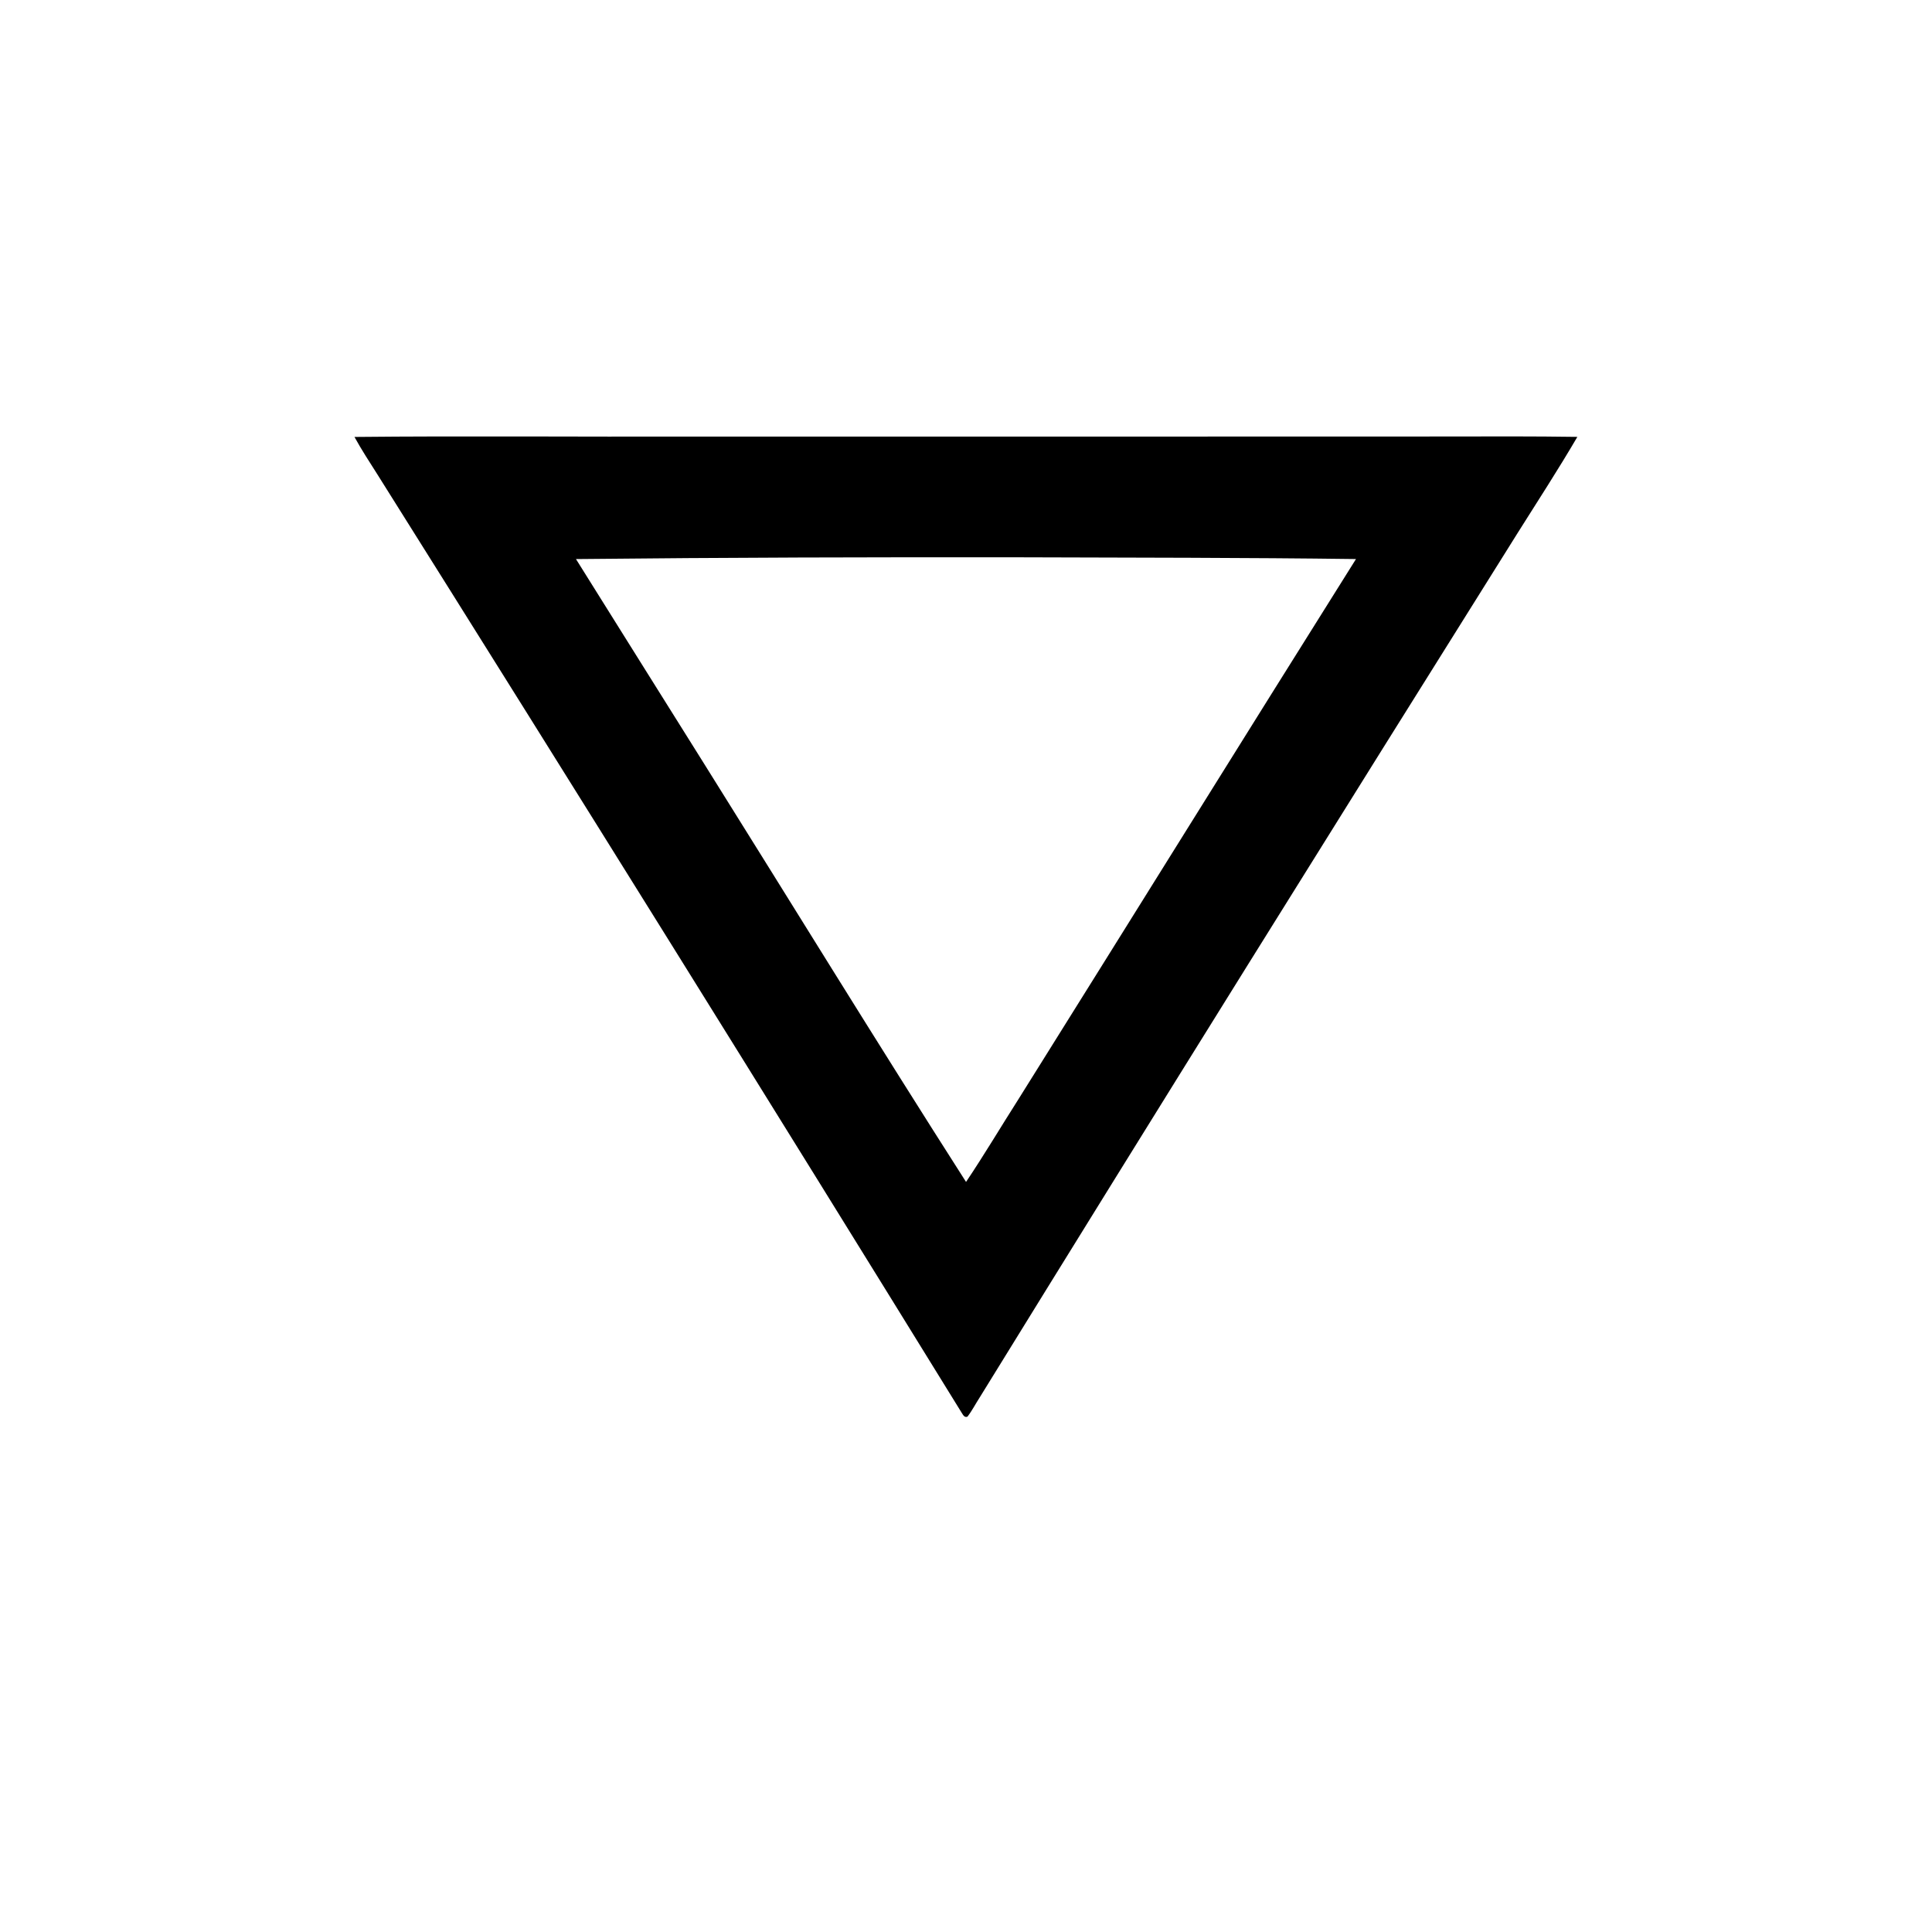
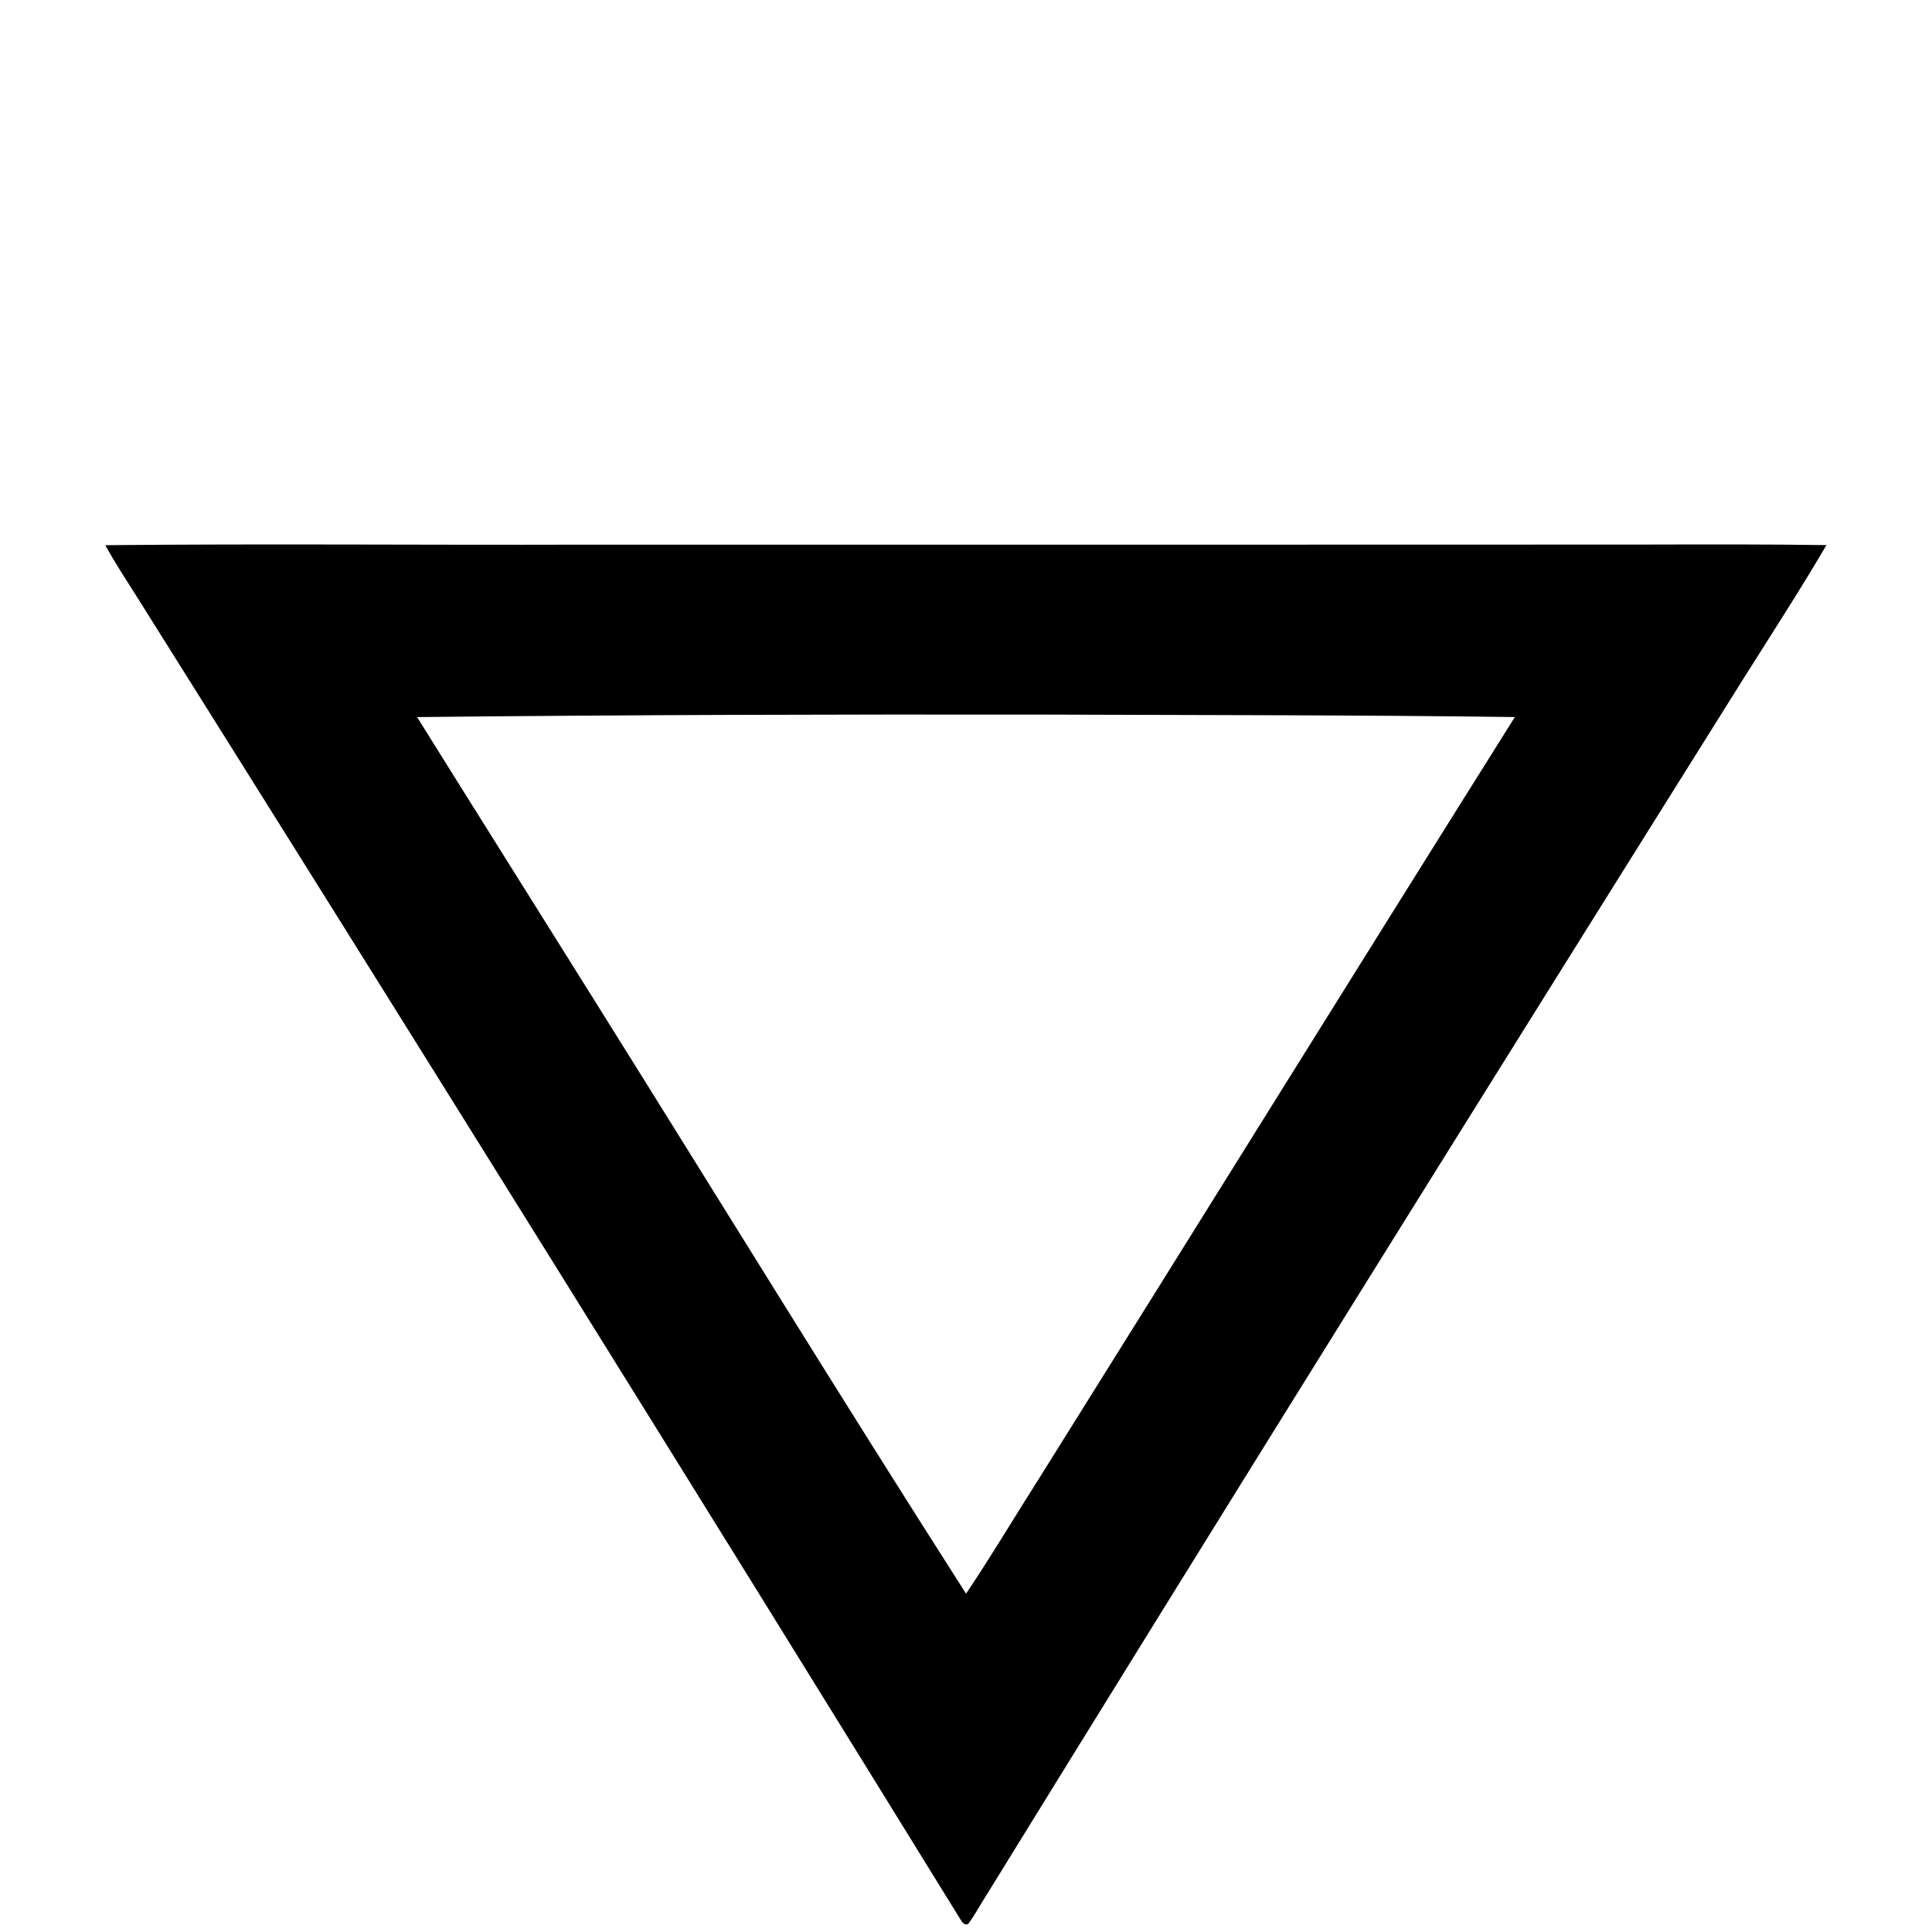
- <svg xmlns="http://www.w3.org/2000/svg" width="912pt" height="912pt" viewBox="0 0 912 912" version="1.1">
+ <svg xmlns="http://www.w3.org/2000/svg" width="648pt" height="648pt" viewBox="132 23.4 648 648" version="1.1">
  <g id="#000000ff">
    <path fill="#000000" opacity="1.00" d=" M 167.33 206.26 C 220.58 205.73 273.83 206.24 327.07 206.08 C 445.71 206.10 564.34 206.10 682.98 206.05 C 703.51 206.00 724.05 205.93 744.59 206.23 C 735.62 221.55 725.94 236.45 716.48 251.47 C 631.39 387.25 546.60 523.22 462.50 659.61 C 460.53 662.63 458.90 665.87 456.70 668.73 C 455.28 669.29 454.65 667.97 454.02 666.99 C 362.66 518.93 270.68 371.25 178.14 223.93 C 174.45 218.09 170.64 212.32 167.33 206.26 M 271.89 263.91 C 291.88 295.98 312.03 327.95 332.06 360.01 C 373.37 425.99 414.07 492.35 456.02 557.93 C 464.63 545.11 472.50 531.83 480.80 518.81 C 533.96 433.88 586.80 348.75 640.09 263.90 C 587.73 263.21 535.36 263.26 483.00 263.08 C 412.63 262.98 342.26 263.16 271.89 263.91 Z" />
  </g>
</svg>
